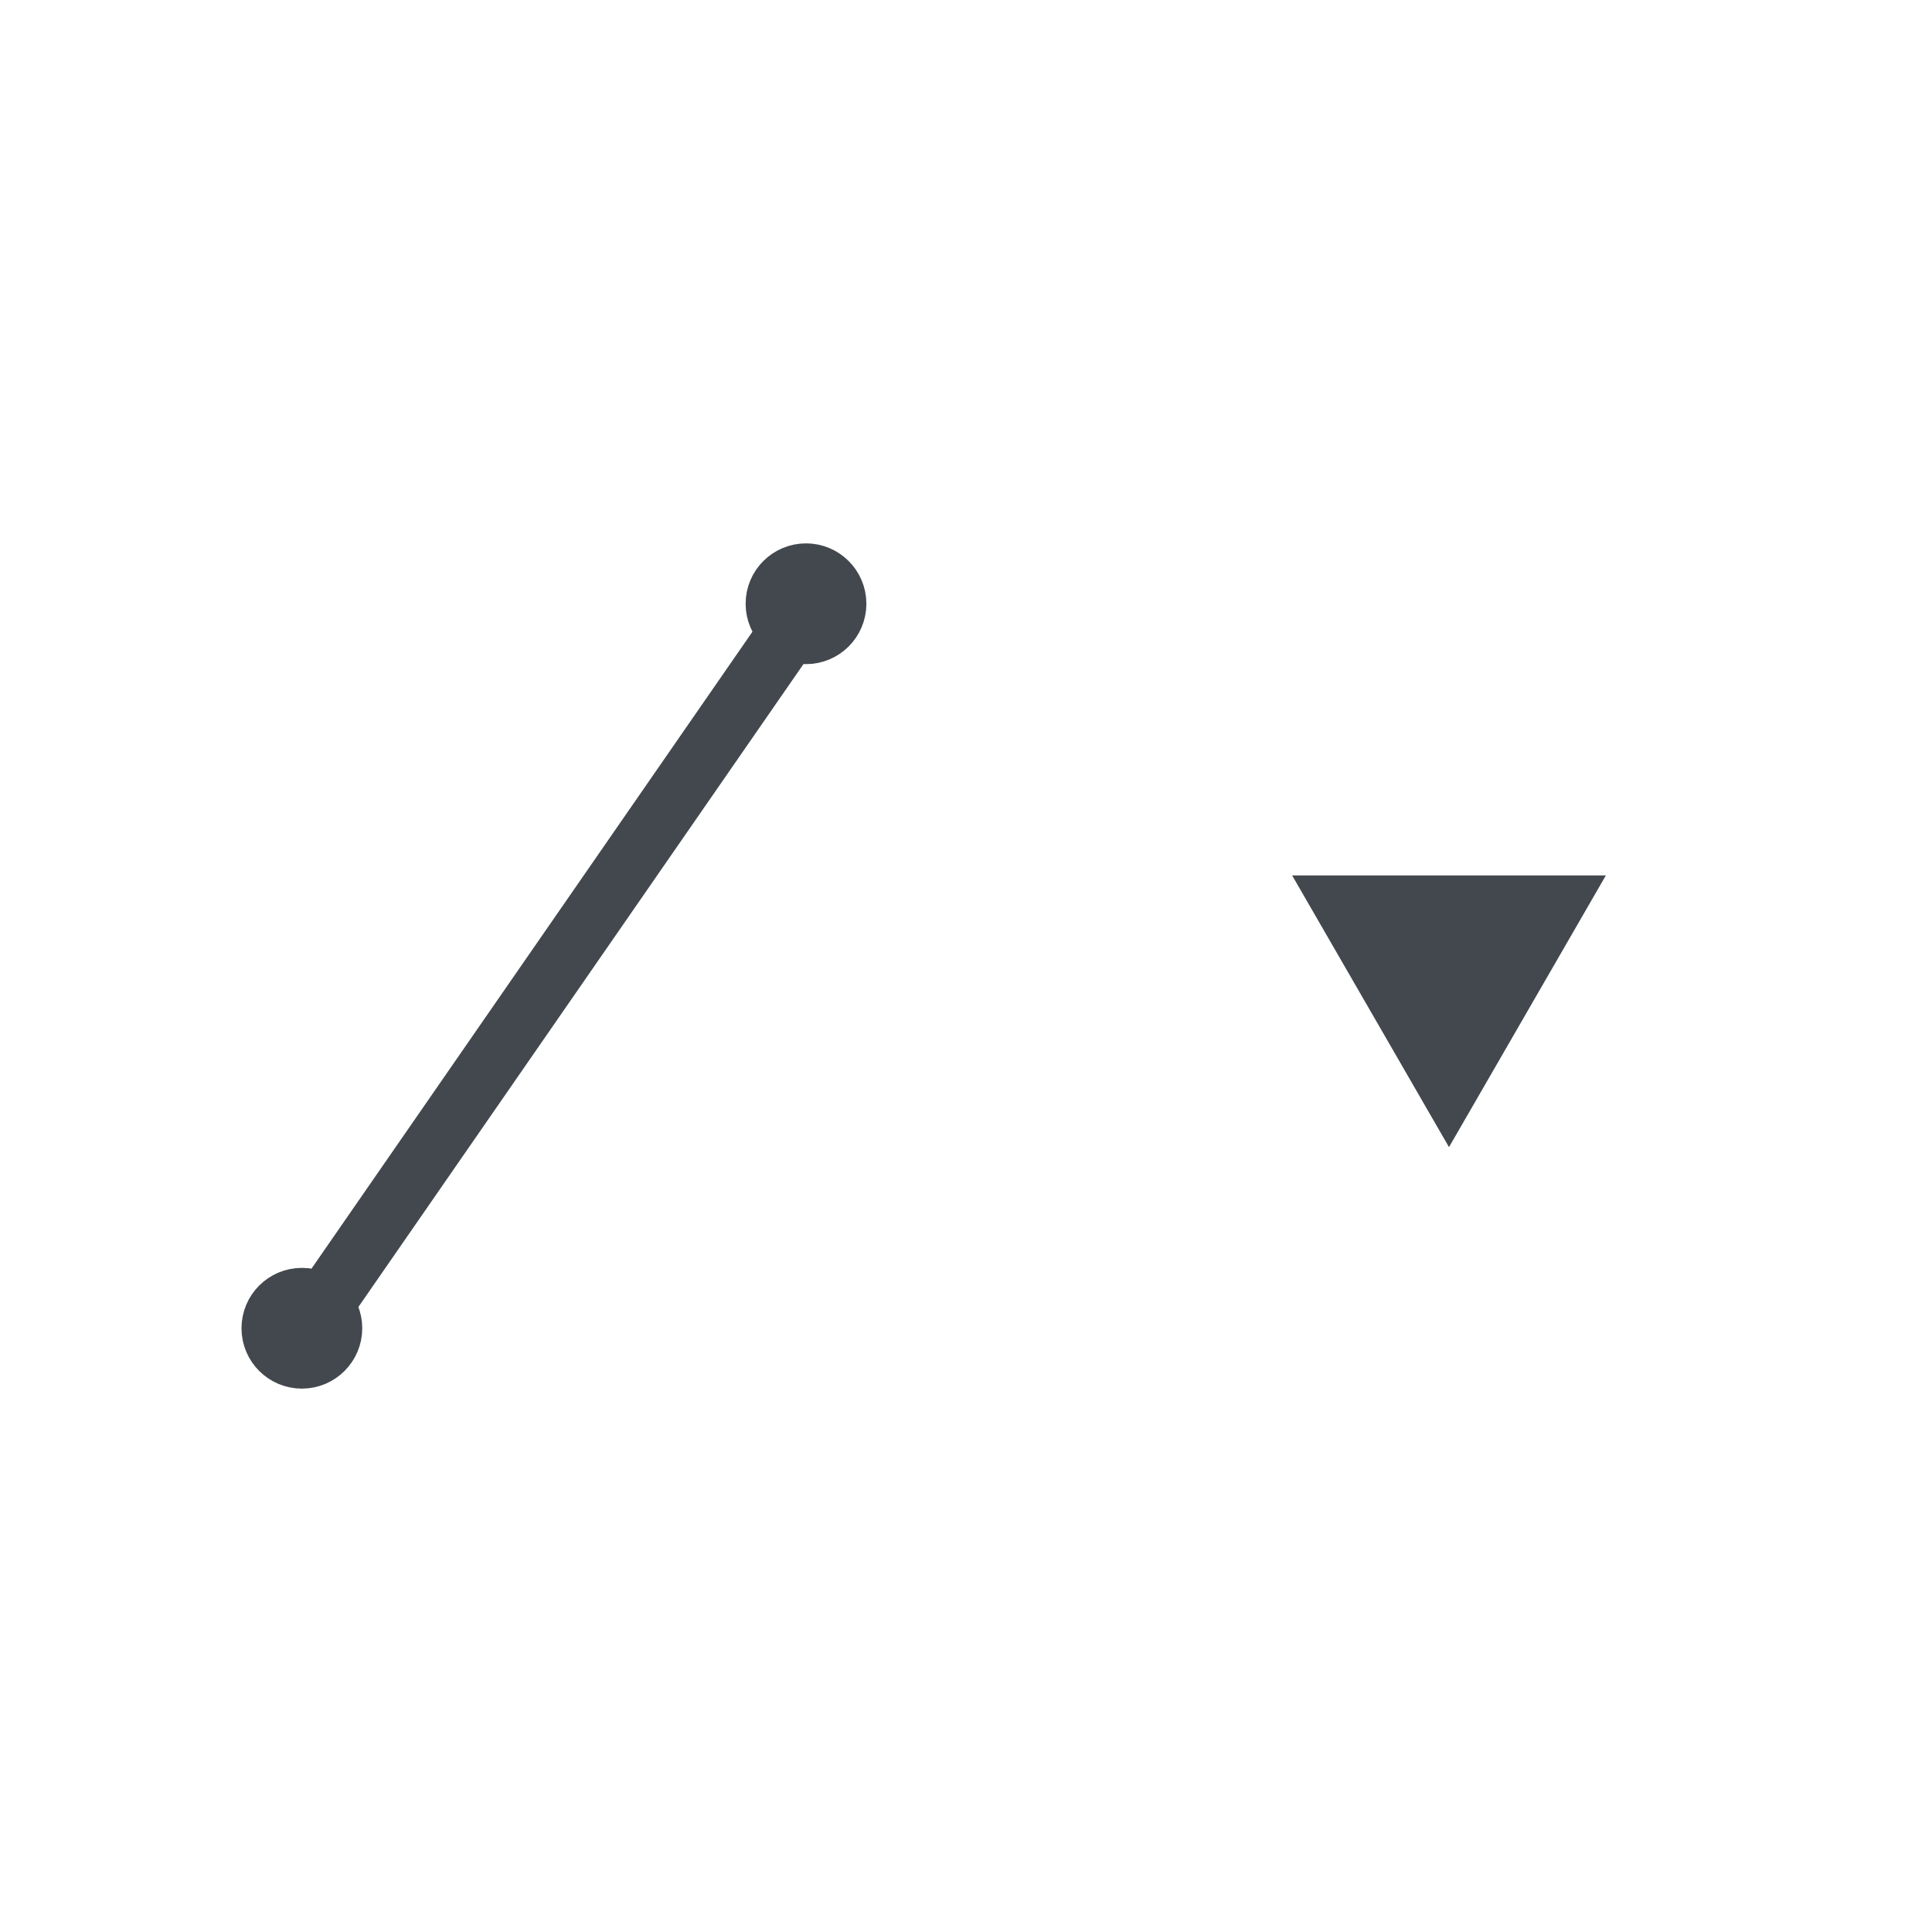
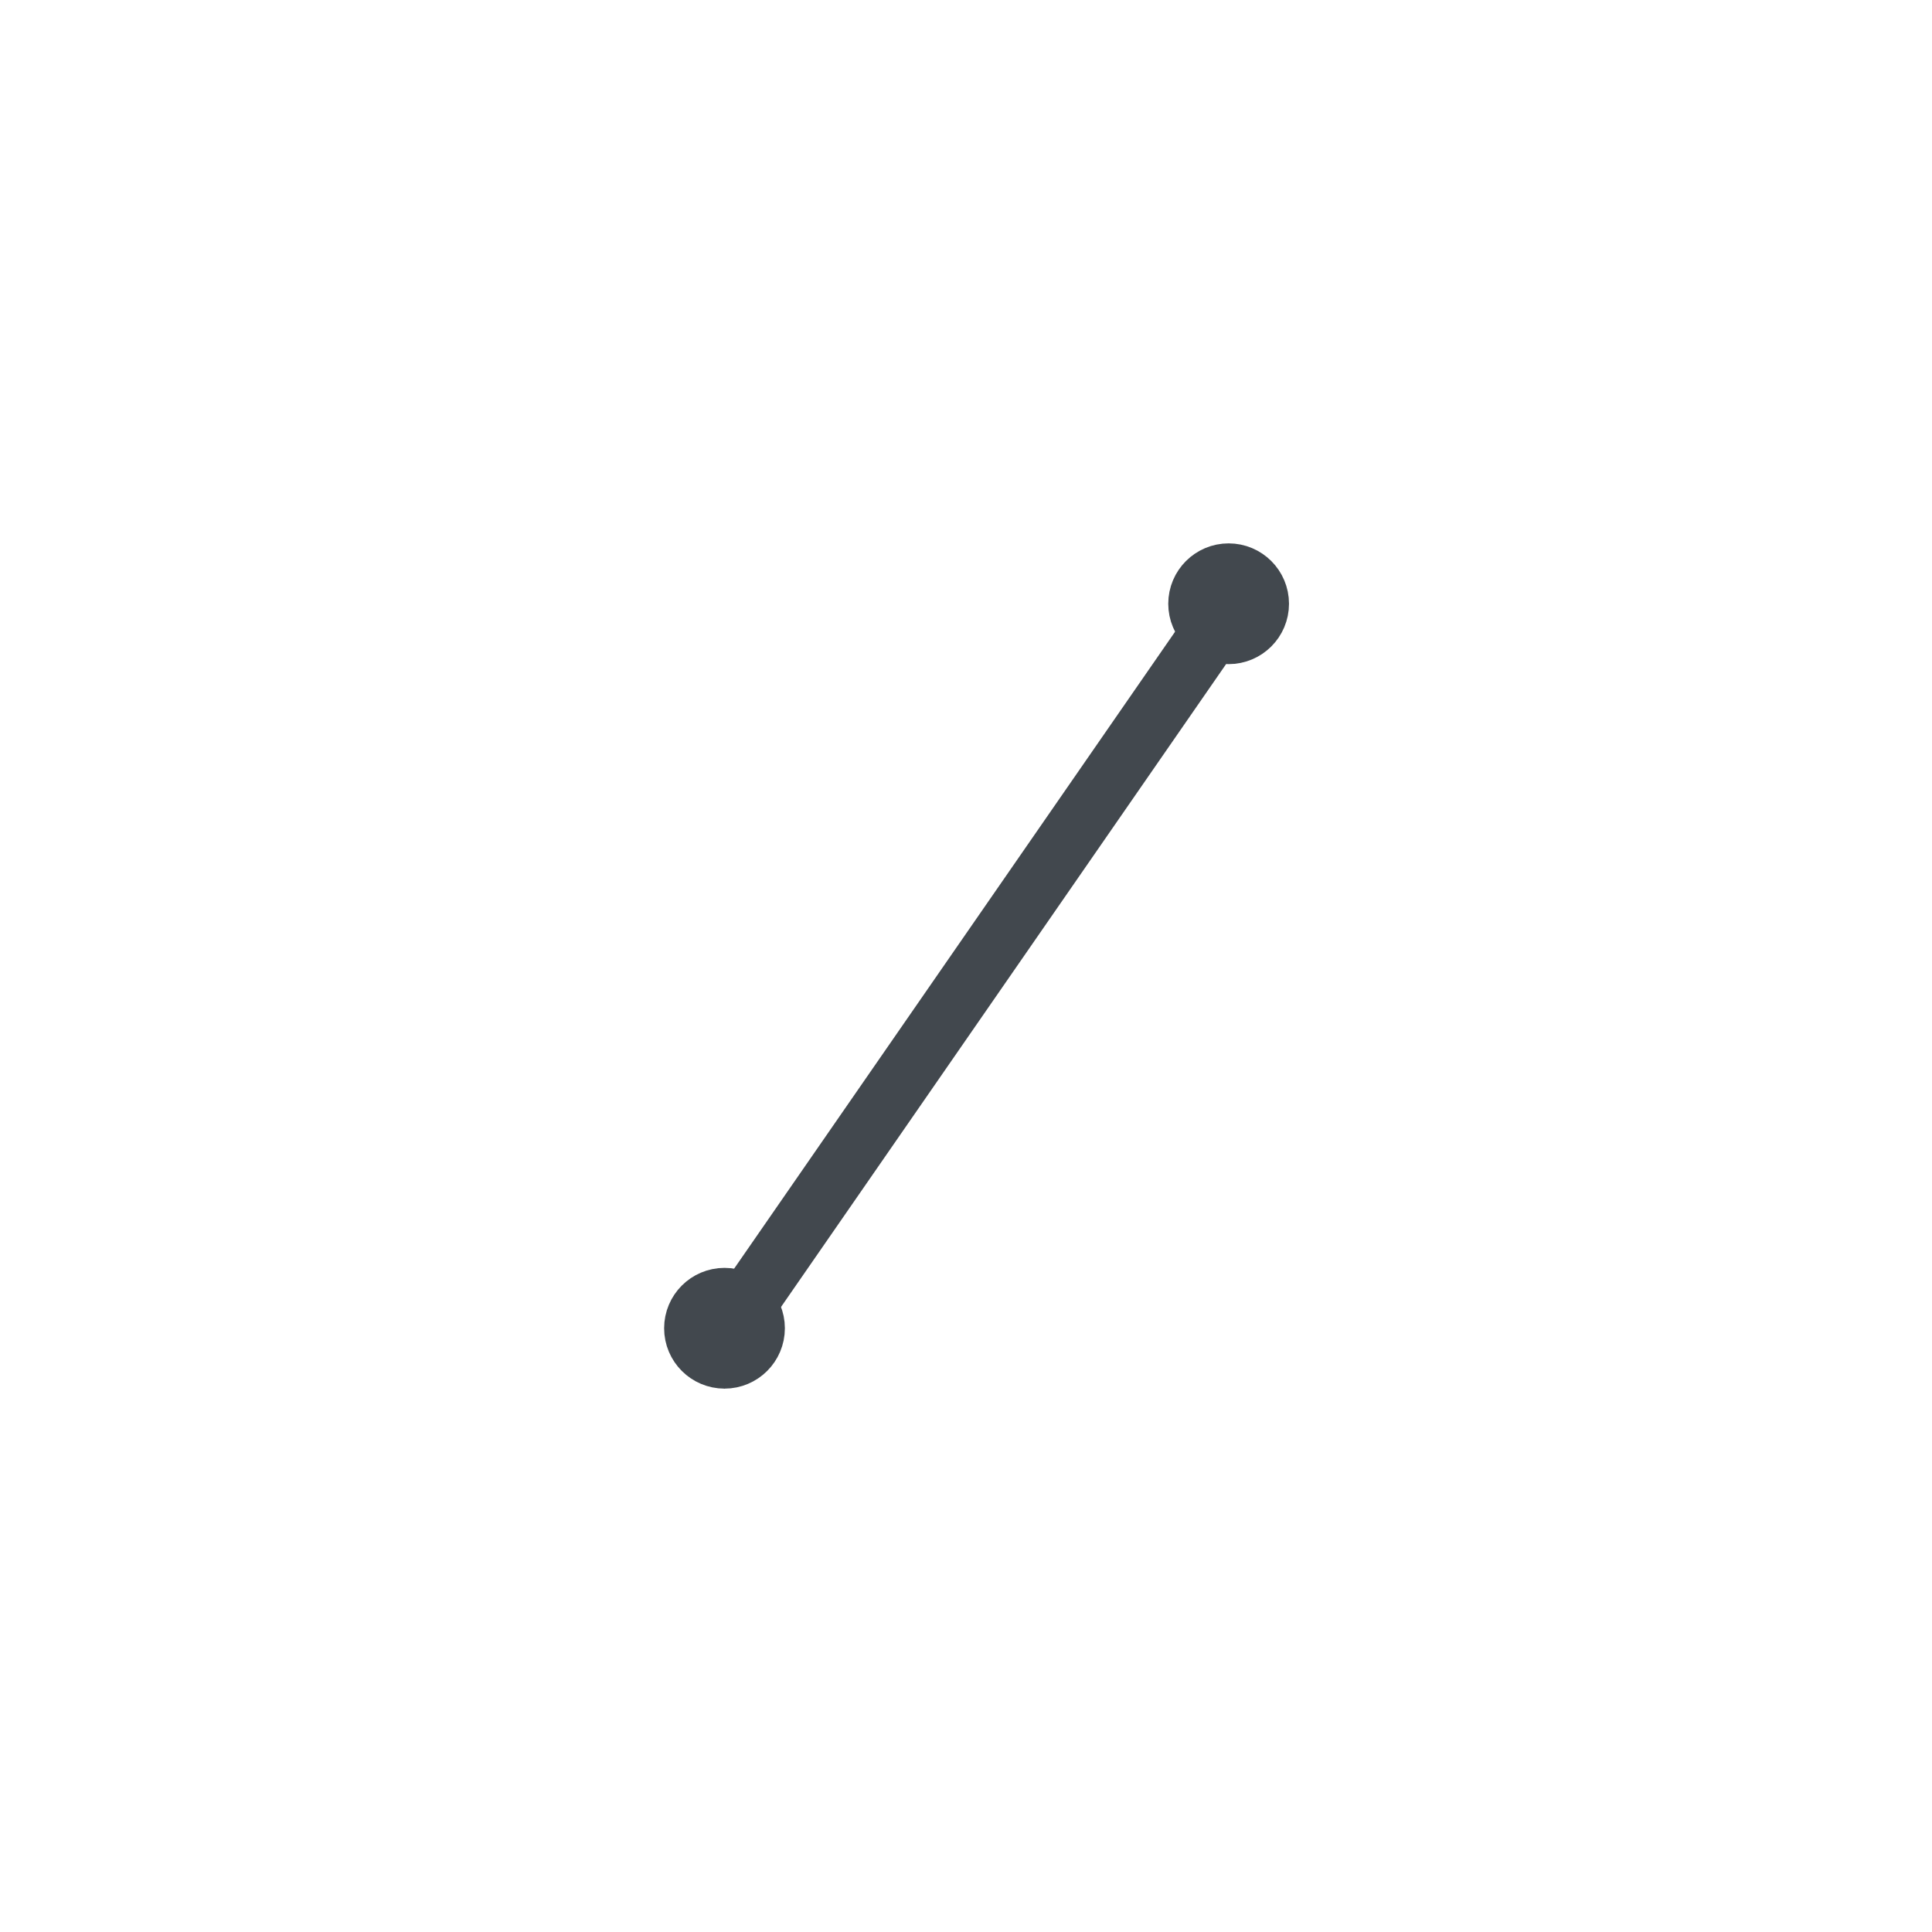
<svg xmlns="http://www.w3.org/2000/svg" width="32" height="32" viewBox="0 0 32 32" fill="none">
-   <line x1="4.589" y1="22.715" x2="13.589" y2="9.715" stroke="#42484E" />
-   <circle cx="13.35" cy="10" r="0.5" fill="#42484E" stroke="#42484E" />
-   <circle cx="5" cy="22" r="0.5" fill="#42484E" stroke="#42484E" />
-   <path d="M24 19L21.402 14.5L26.598 14.5L24 19Z" fill="#42484E" />
+   <line x1="11.589" y1="22.715" x2="20.589" y2="9.715" stroke="#42484E" />
+   <circle cx="20.35" cy="10" r="0.5" fill="#42484E" stroke="#42484E" />
+   <circle cx="12" cy="22" r="0.5" fill="#42484E" stroke="#42484E" />
</svg>
